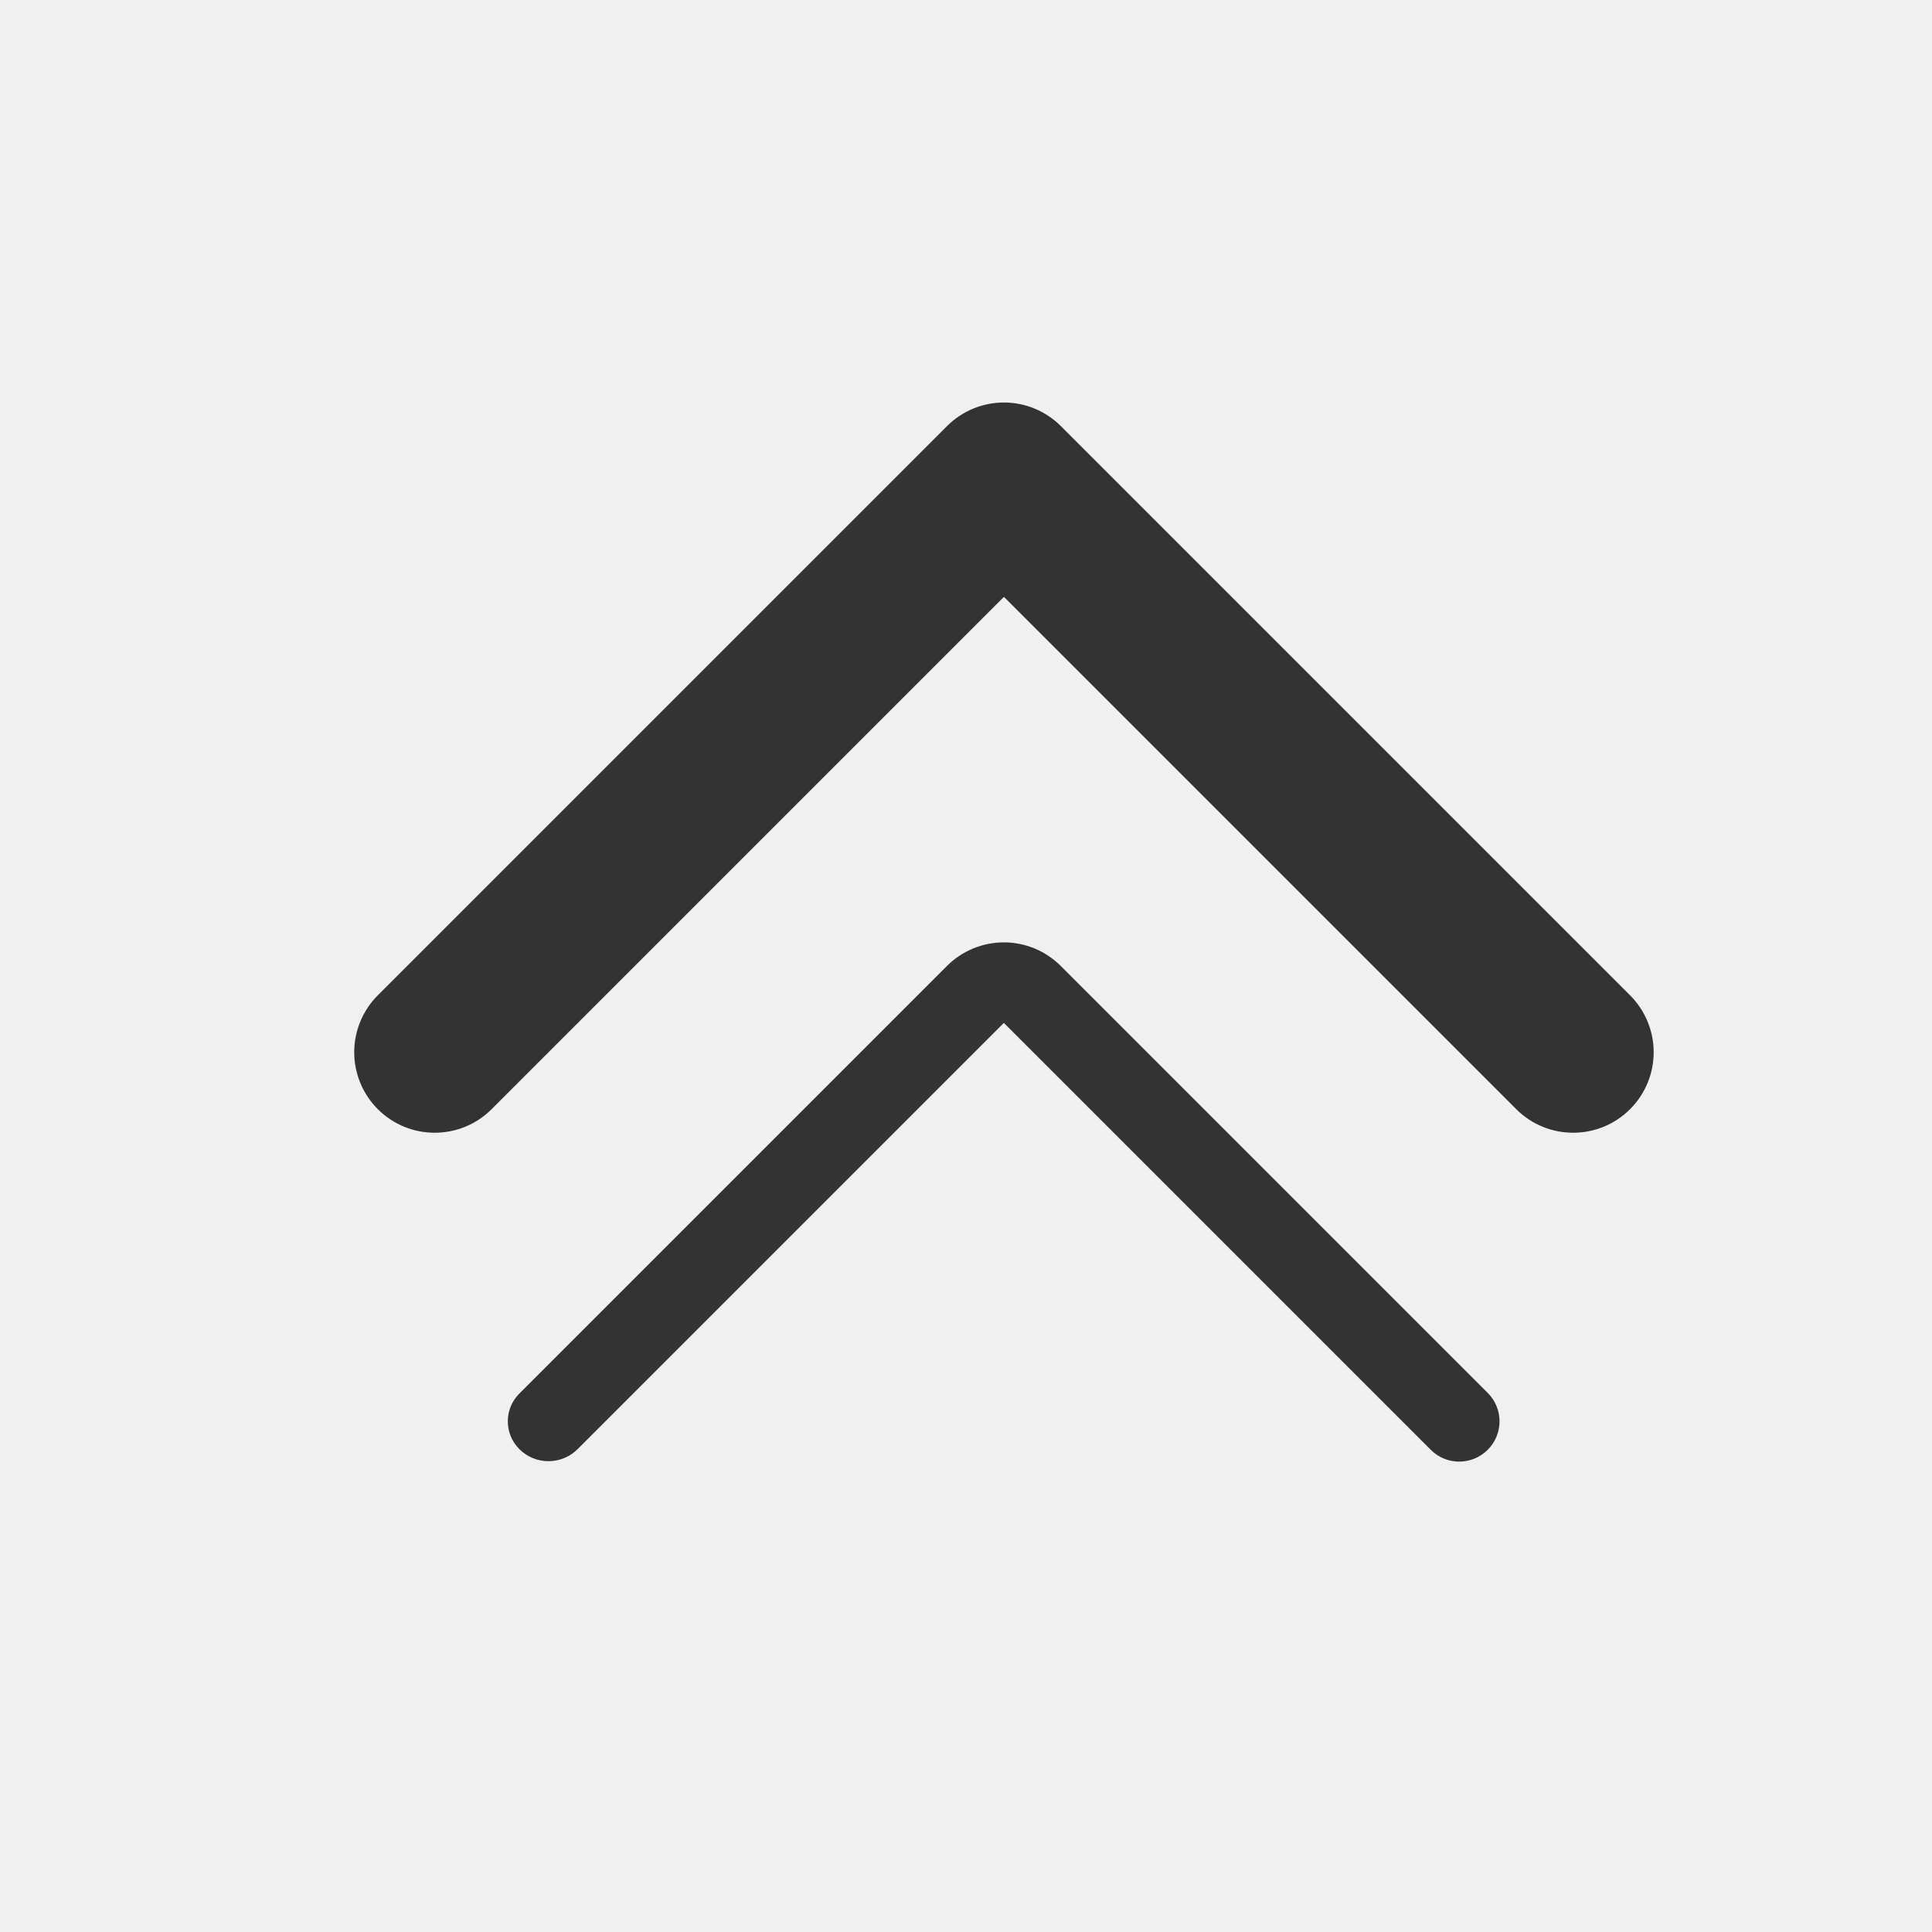
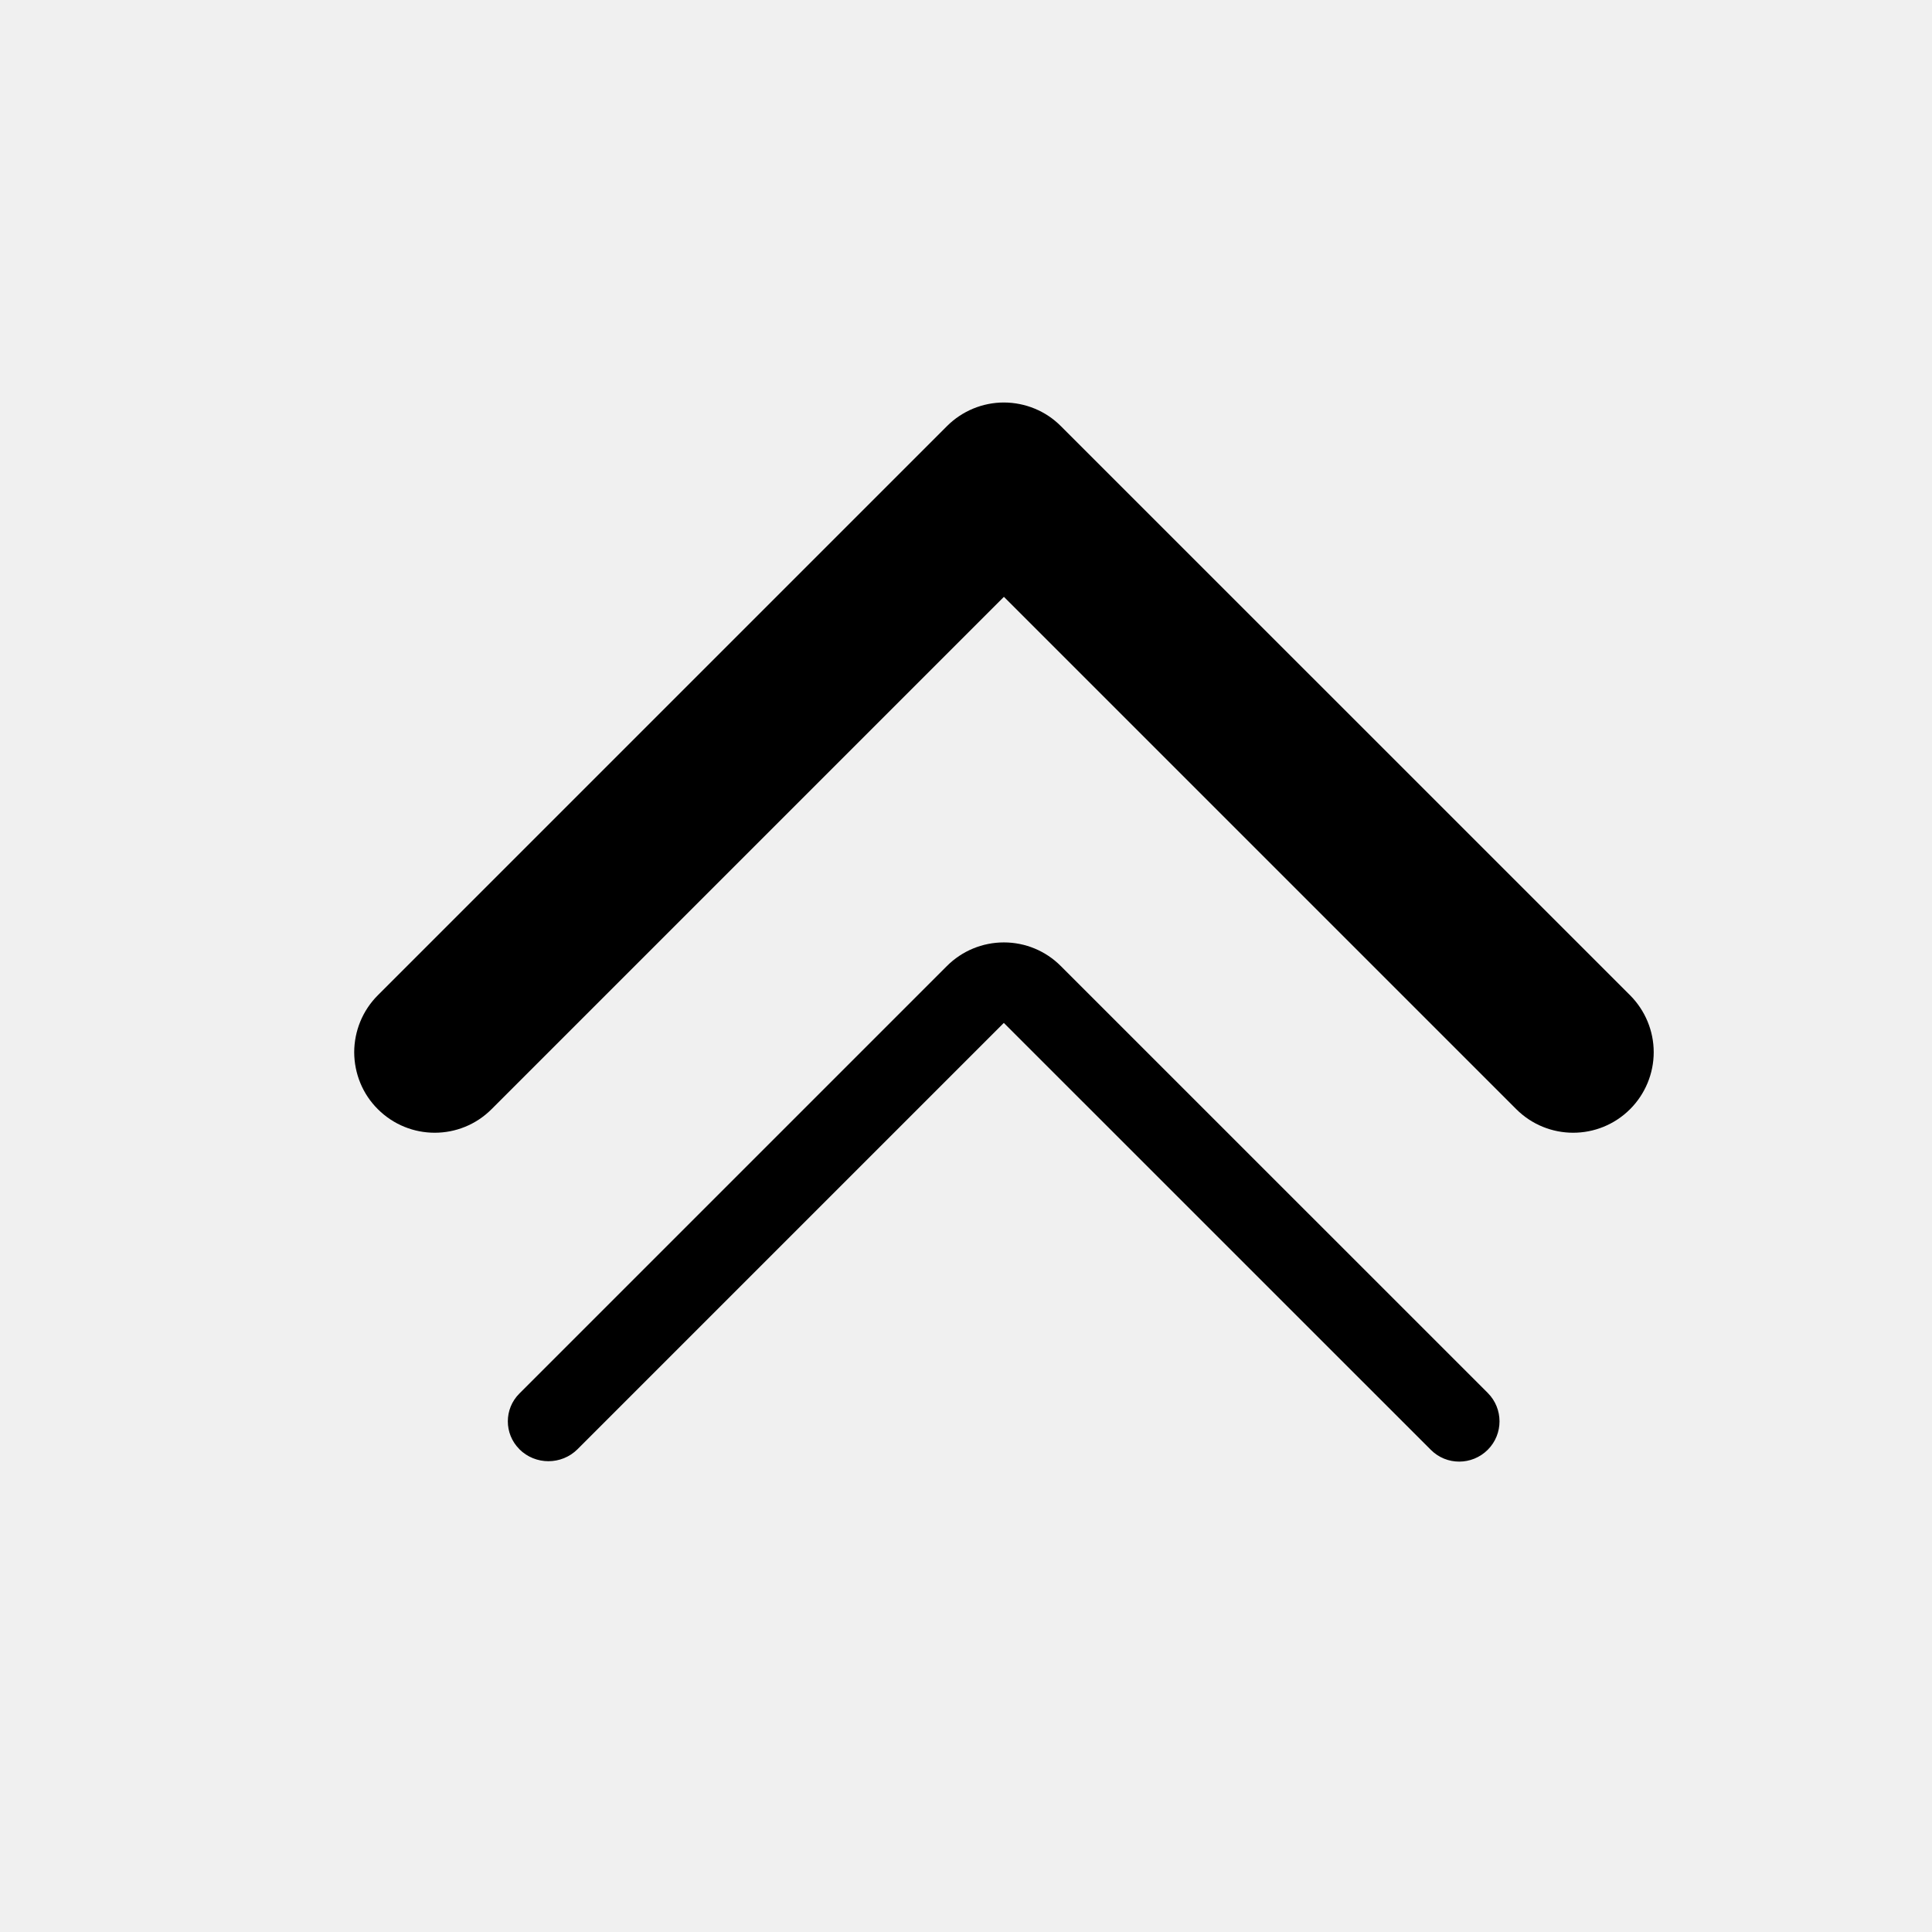
- <svg xmlns="http://www.w3.org/2000/svg" width="24px" height="24px" version="1.1" xml:space="preserve" style="fill-rule:evenodd;clip-rule:evenodd;stroke-linejoin:round;stroke-miterlimit:1.414;">
-   <g transform="matrix(1,0,0,1,-981,-368)">
-     <g id="basic.regular.doubleChevronUp" transform="matrix(0.800768,0,0,0.984948,981,368)">
-       <rect x="0" y="0" width="29.971" height="24.367" style="fill:none;" />
-       <g transform="matrix(0.642208,-0.522119,-0.642208,-0.522119,131.171,121.828)">
-         <path d="M15.687,183.999C15.687,183.62 15.38,183.313 15.001,183.313C15.001,183.313 15,183.313 15,183.313C14.62,183.313 14.312,183.62 14.312,184C14.312,186.407 14.312,194.313 14.312,194.313C14.312,194.313 6.443,194.313 4.016,194.313C3.628,194.313 3.312,194.628 3.312,195.017C3.312,195.017 3.312,195.017 3.312,195.018C3.312,195.388 3.612,195.688 3.982,195.688C5.936,195.688 11.662,195.688 14.312,195.688C14.677,195.688 15.027,195.543 15.285,195.285C15.543,195.027 15.687,194.677 15.687,194.313C15.687,191.67 15.687,185.969 15.687,183.999Z" style="fill:rgb(51,51,51);fill-rule:nonzero;" />
-       </g>
-       <g transform="matrix(0.80276,-0.652648,-0.80276,-0.652648,160.071,143.148)">
-         <path d="M16.1,184C16.1,183.708 15.984,183.428 15.778,183.222C15.572,183.016 15.292,182.9 15,182.9C14.393,182.9 13.9,183.392 13.9,184C13.9,186.786 13.9,193.9 13.9,193.9C13.9,193.9 6.786,193.9 4,193.9C3.393,193.9 2.9,194.392 2.9,195C2.9,195.292 3.016,195.571 3.222,195.778C3.429,195.984 3.708,196.1 4,196.1C6.486,196.1 12.514,196.1 15,196.1C15.292,196.1 15.572,195.984 15.778,195.778C15.984,195.571 16.1,195.292 16.1,195C16.1,192.514 16.1,186.486 16.1,184Z" style="fill:rgb(51,51,51);fill-rule:nonzero;" />
-       </g>
-     </g>
+ <svg xmlns="http://www.w3.org/2000/svg" width="24" height="24" viewBox="0 0 24 24" fill="none">
+   <g clip-path="url(#clip0)">
+     <path d="M18.482 17.304C18.676 17.499 18.676 17.814 18.482 18.009L18.481 18.01C18.285 18.205 17.969 18.206 17.774 18.01C16.536 16.773 12.47 12.707 12.47 12.707C12.47 12.707 8.424 16.753 7.175 18.002C6.976 18.201 6.651 18.202 6.451 18.002C6.451 18.002 6.451 18.002 6.451 18.001C6.261 17.811 6.261 17.502 6.451 17.312C7.456 16.307 10.4 13.362 11.763 12C11.951 11.812 12.205 11.707 12.471 11.707C12.736 11.707 12.99 11.812 13.177 12C14.537 13.359 17.468 16.291 18.482 17.304Z" fill="black" />
+     <path d="M20.25 12.364C20.437 12.552 20.543 12.806 20.543 13.071C20.543 13.336 20.437 13.591 20.25 13.778C19.859 14.169 19.226 14.169 18.835 13.778C17.044 11.988 12.471 7.414 12.471 7.414C12.471 7.414 7.898 11.988 6.107 13.778C5.717 14.169 5.084 14.169 4.693 13.778C4.505 13.591 4.401 13.337 4.4 13.071C4.401 12.806 4.505 12.552 4.693 12.364C6.291 10.766 10.166 6.891 11.764 5.293C11.952 5.105 12.207 5 12.471 5C12.737 5.001 12.991 5.105 13.178 5.293C14.777 6.891 18.651 10.766 20.25 12.364Z" fill="black" />
  </g>
+   <defs>
+     <clipPath id="clip0">
+       <rect width="24" height="24" fill="white" />
+     </clipPath>
+   </defs>
</svg>
